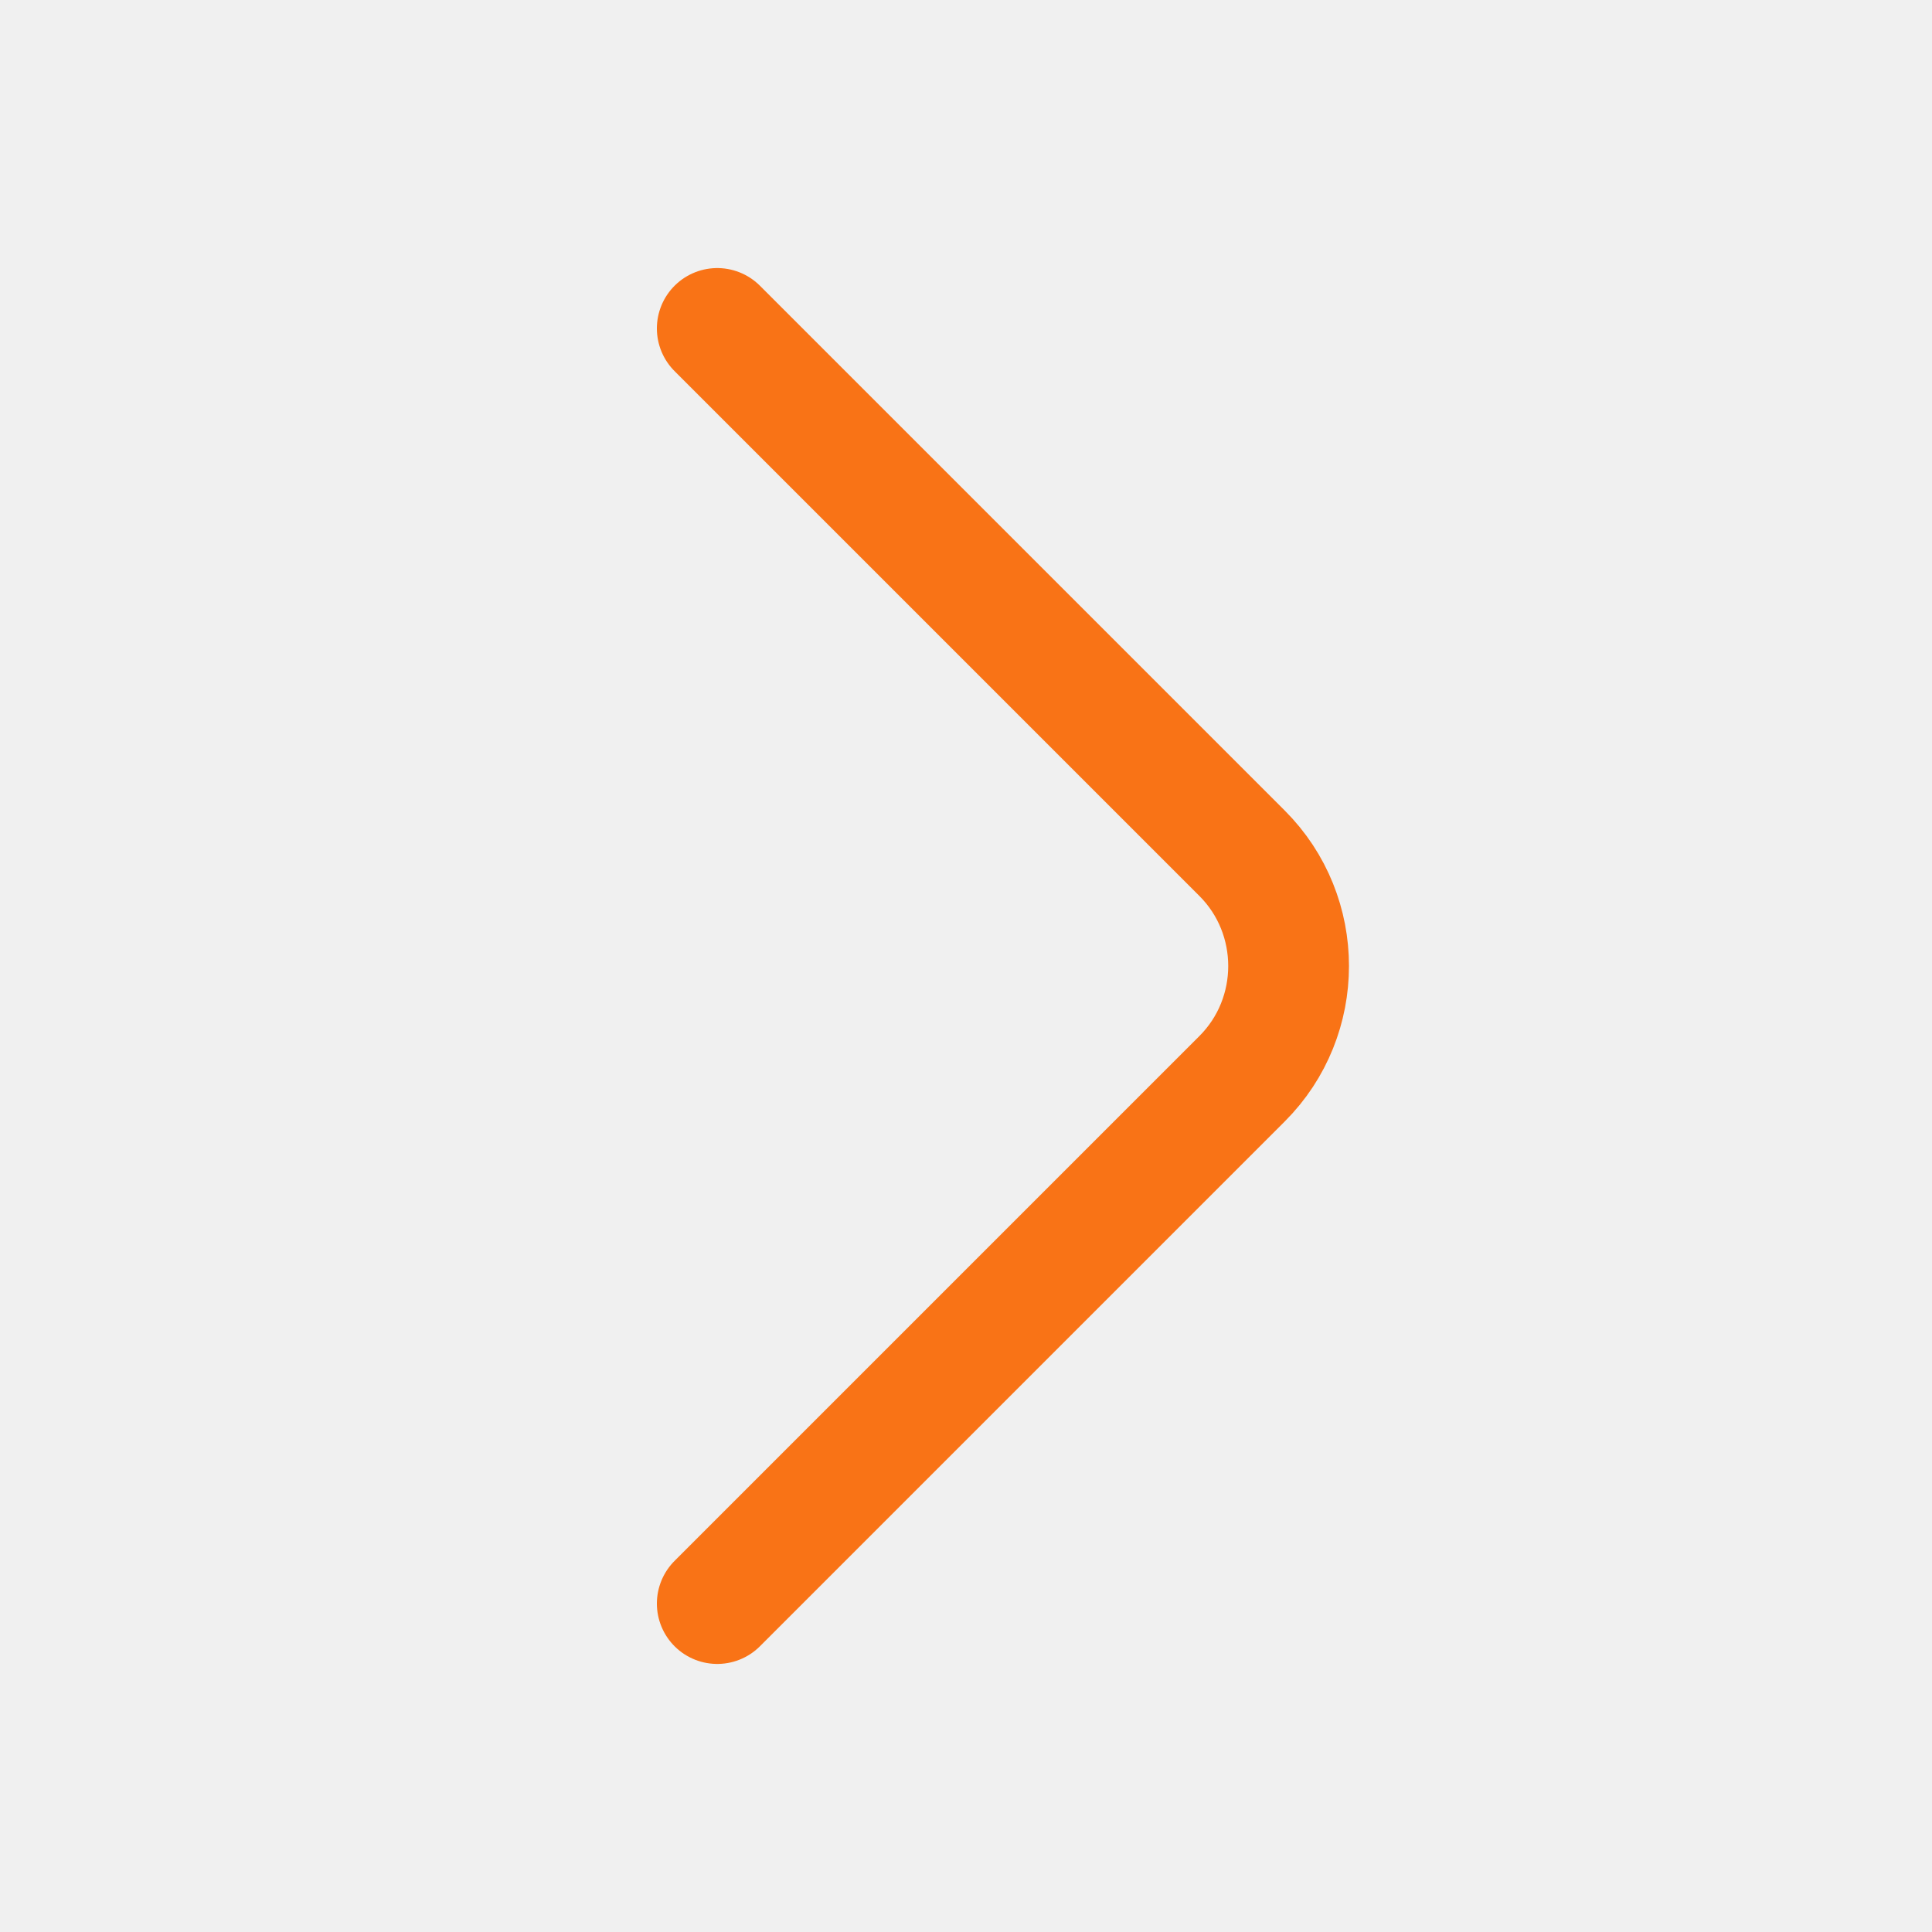
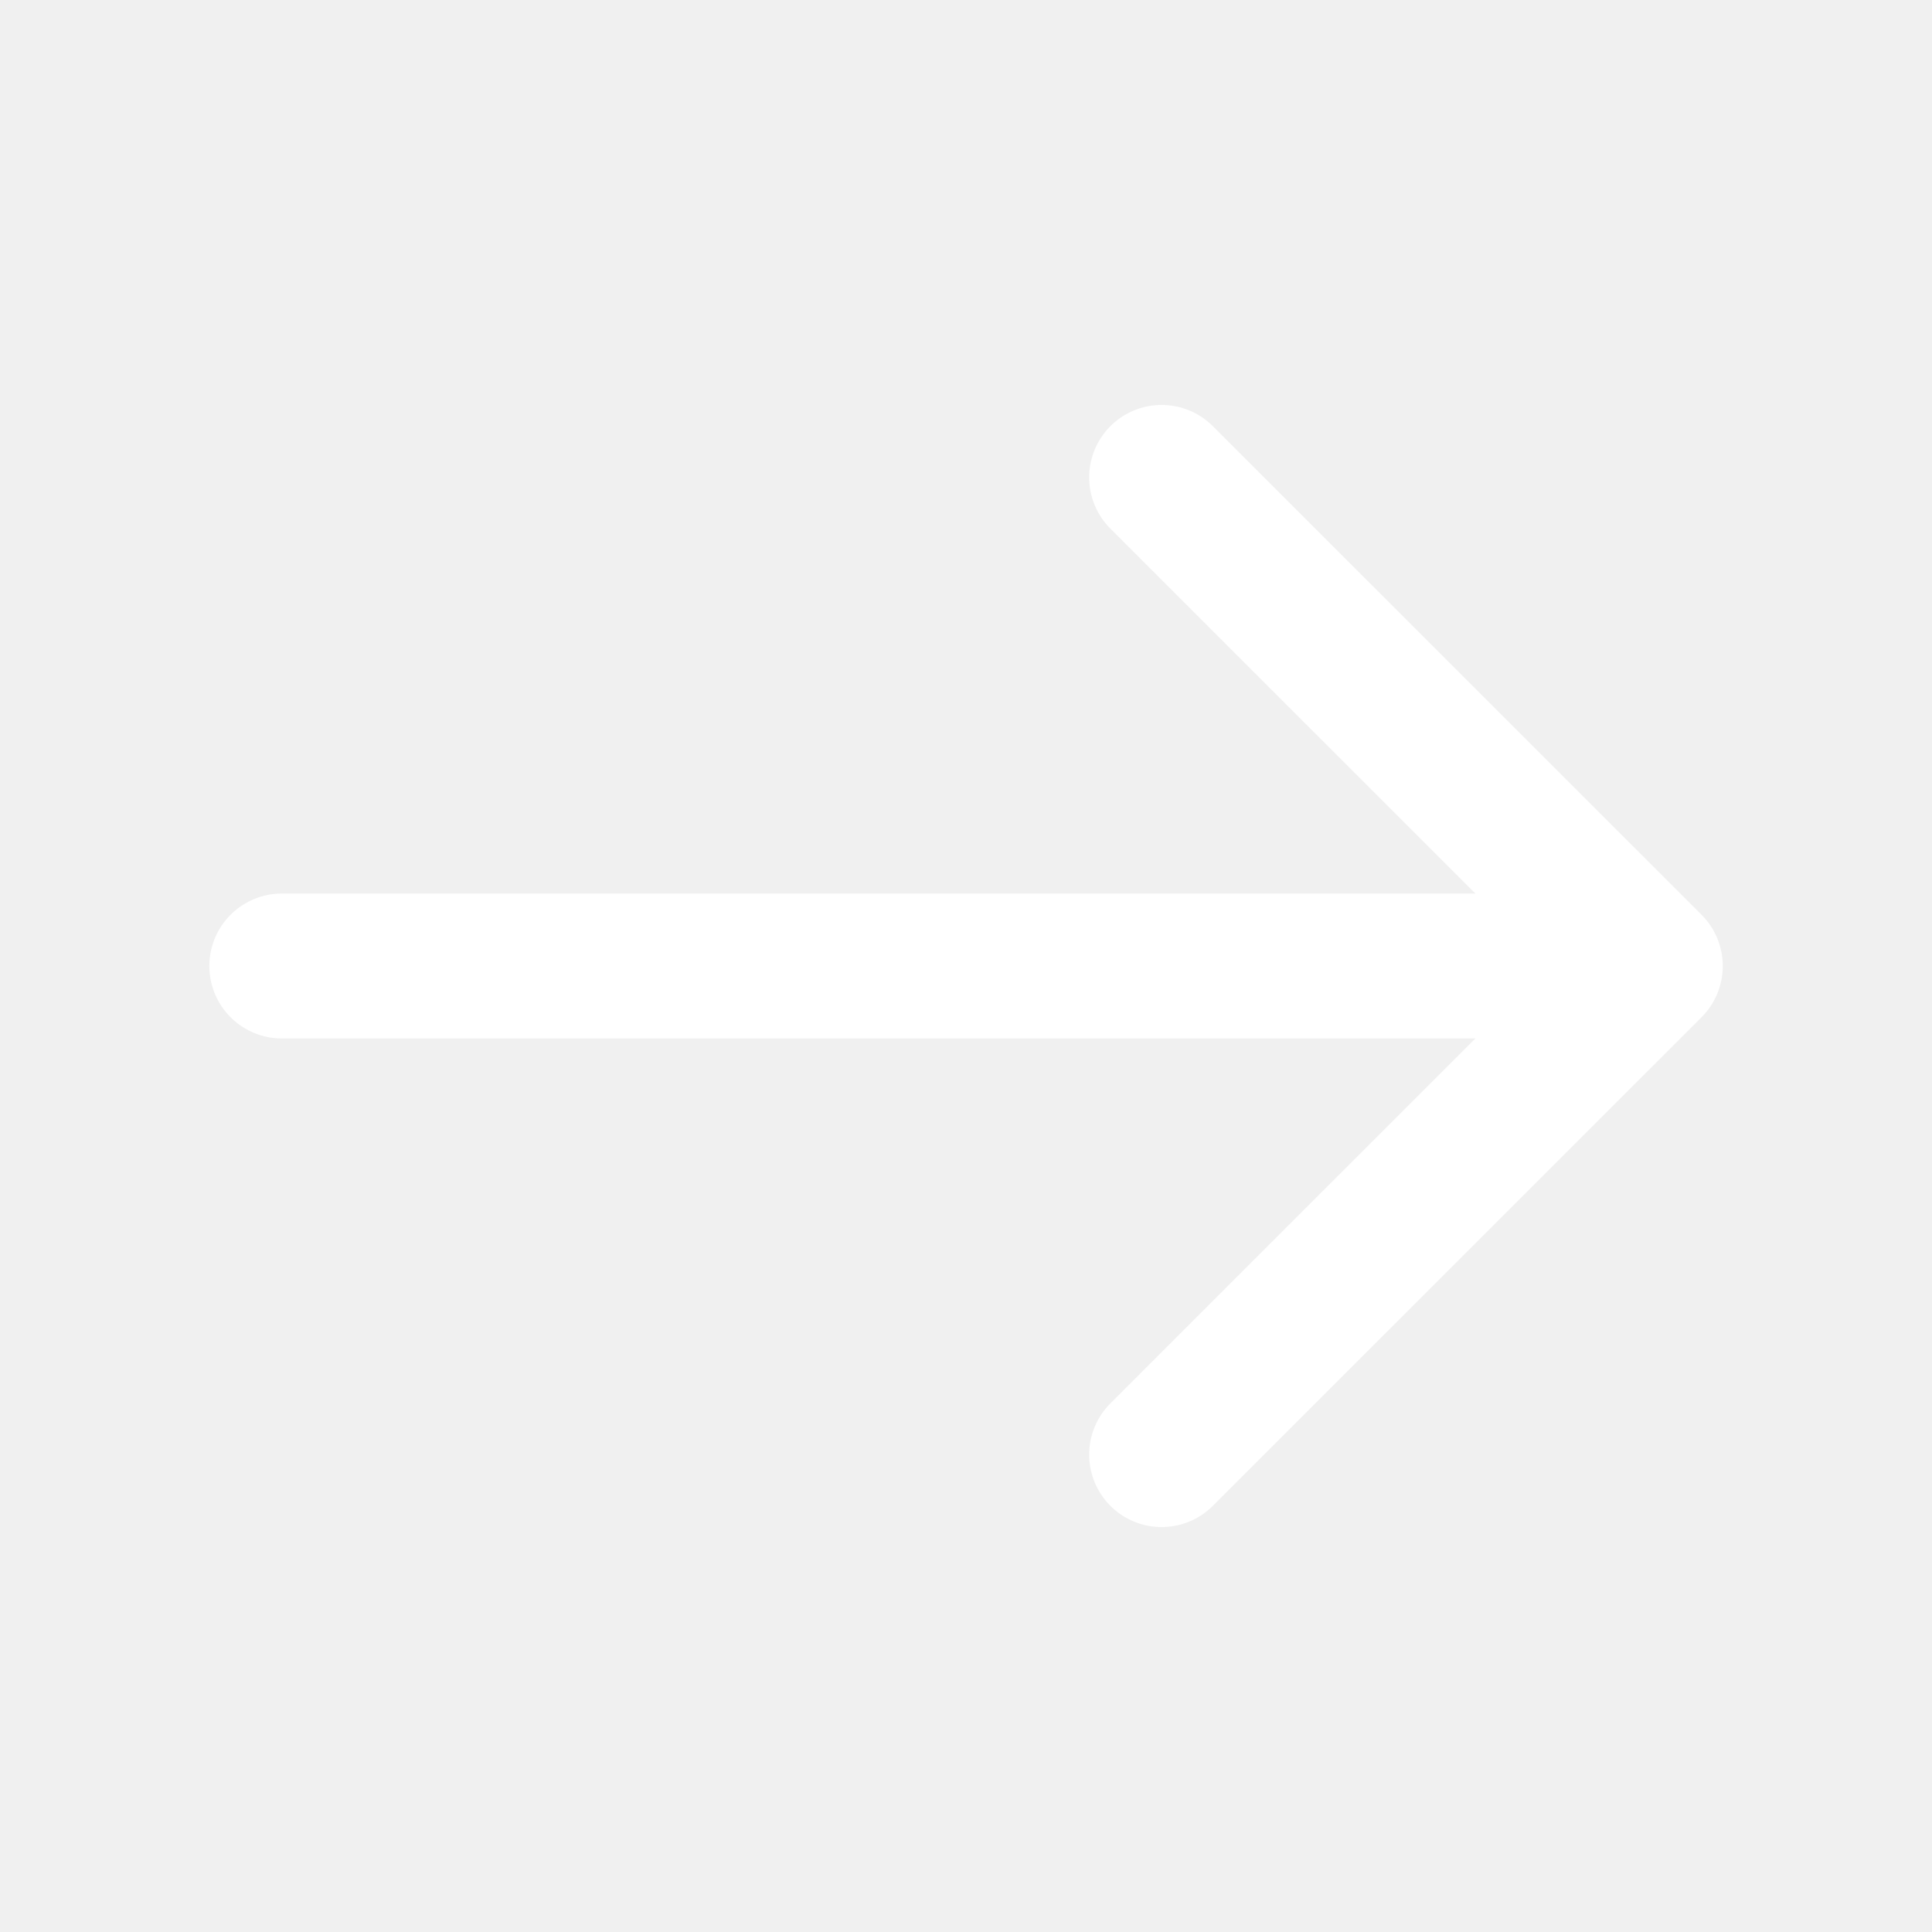
- <svg xmlns="http://www.w3.org/2000/svg" width="24" height="24" viewBox="0 0 24 24" fill="none">
-   <path d="M8.91 19.92L15.43 13.4C16.2 12.63 16.2 11.37 15.43 10.6L8.91 4.08" stroke="#F97316" stroke-width="1.5" stroke-miterlimit="10" stroke-linecap="round" stroke-linejoin="round" />
+ <svg xmlns="http://www.w3.org/2000/svg" width="20" height="20" viewBox="0 0 20 20" fill="none">
+   <path d="M12.025 4.942L17.084 10L12.025 15.058" stroke="white" stroke-width="1.5" stroke-miterlimit="10" stroke-linecap="round" stroke-linejoin="round" />
+   <path d="M2.917 10H16.942" stroke="white" stroke-width="1.5" stroke-miterlimit="10" stroke-linecap="round" stroke-linejoin="round" />
</svg>
